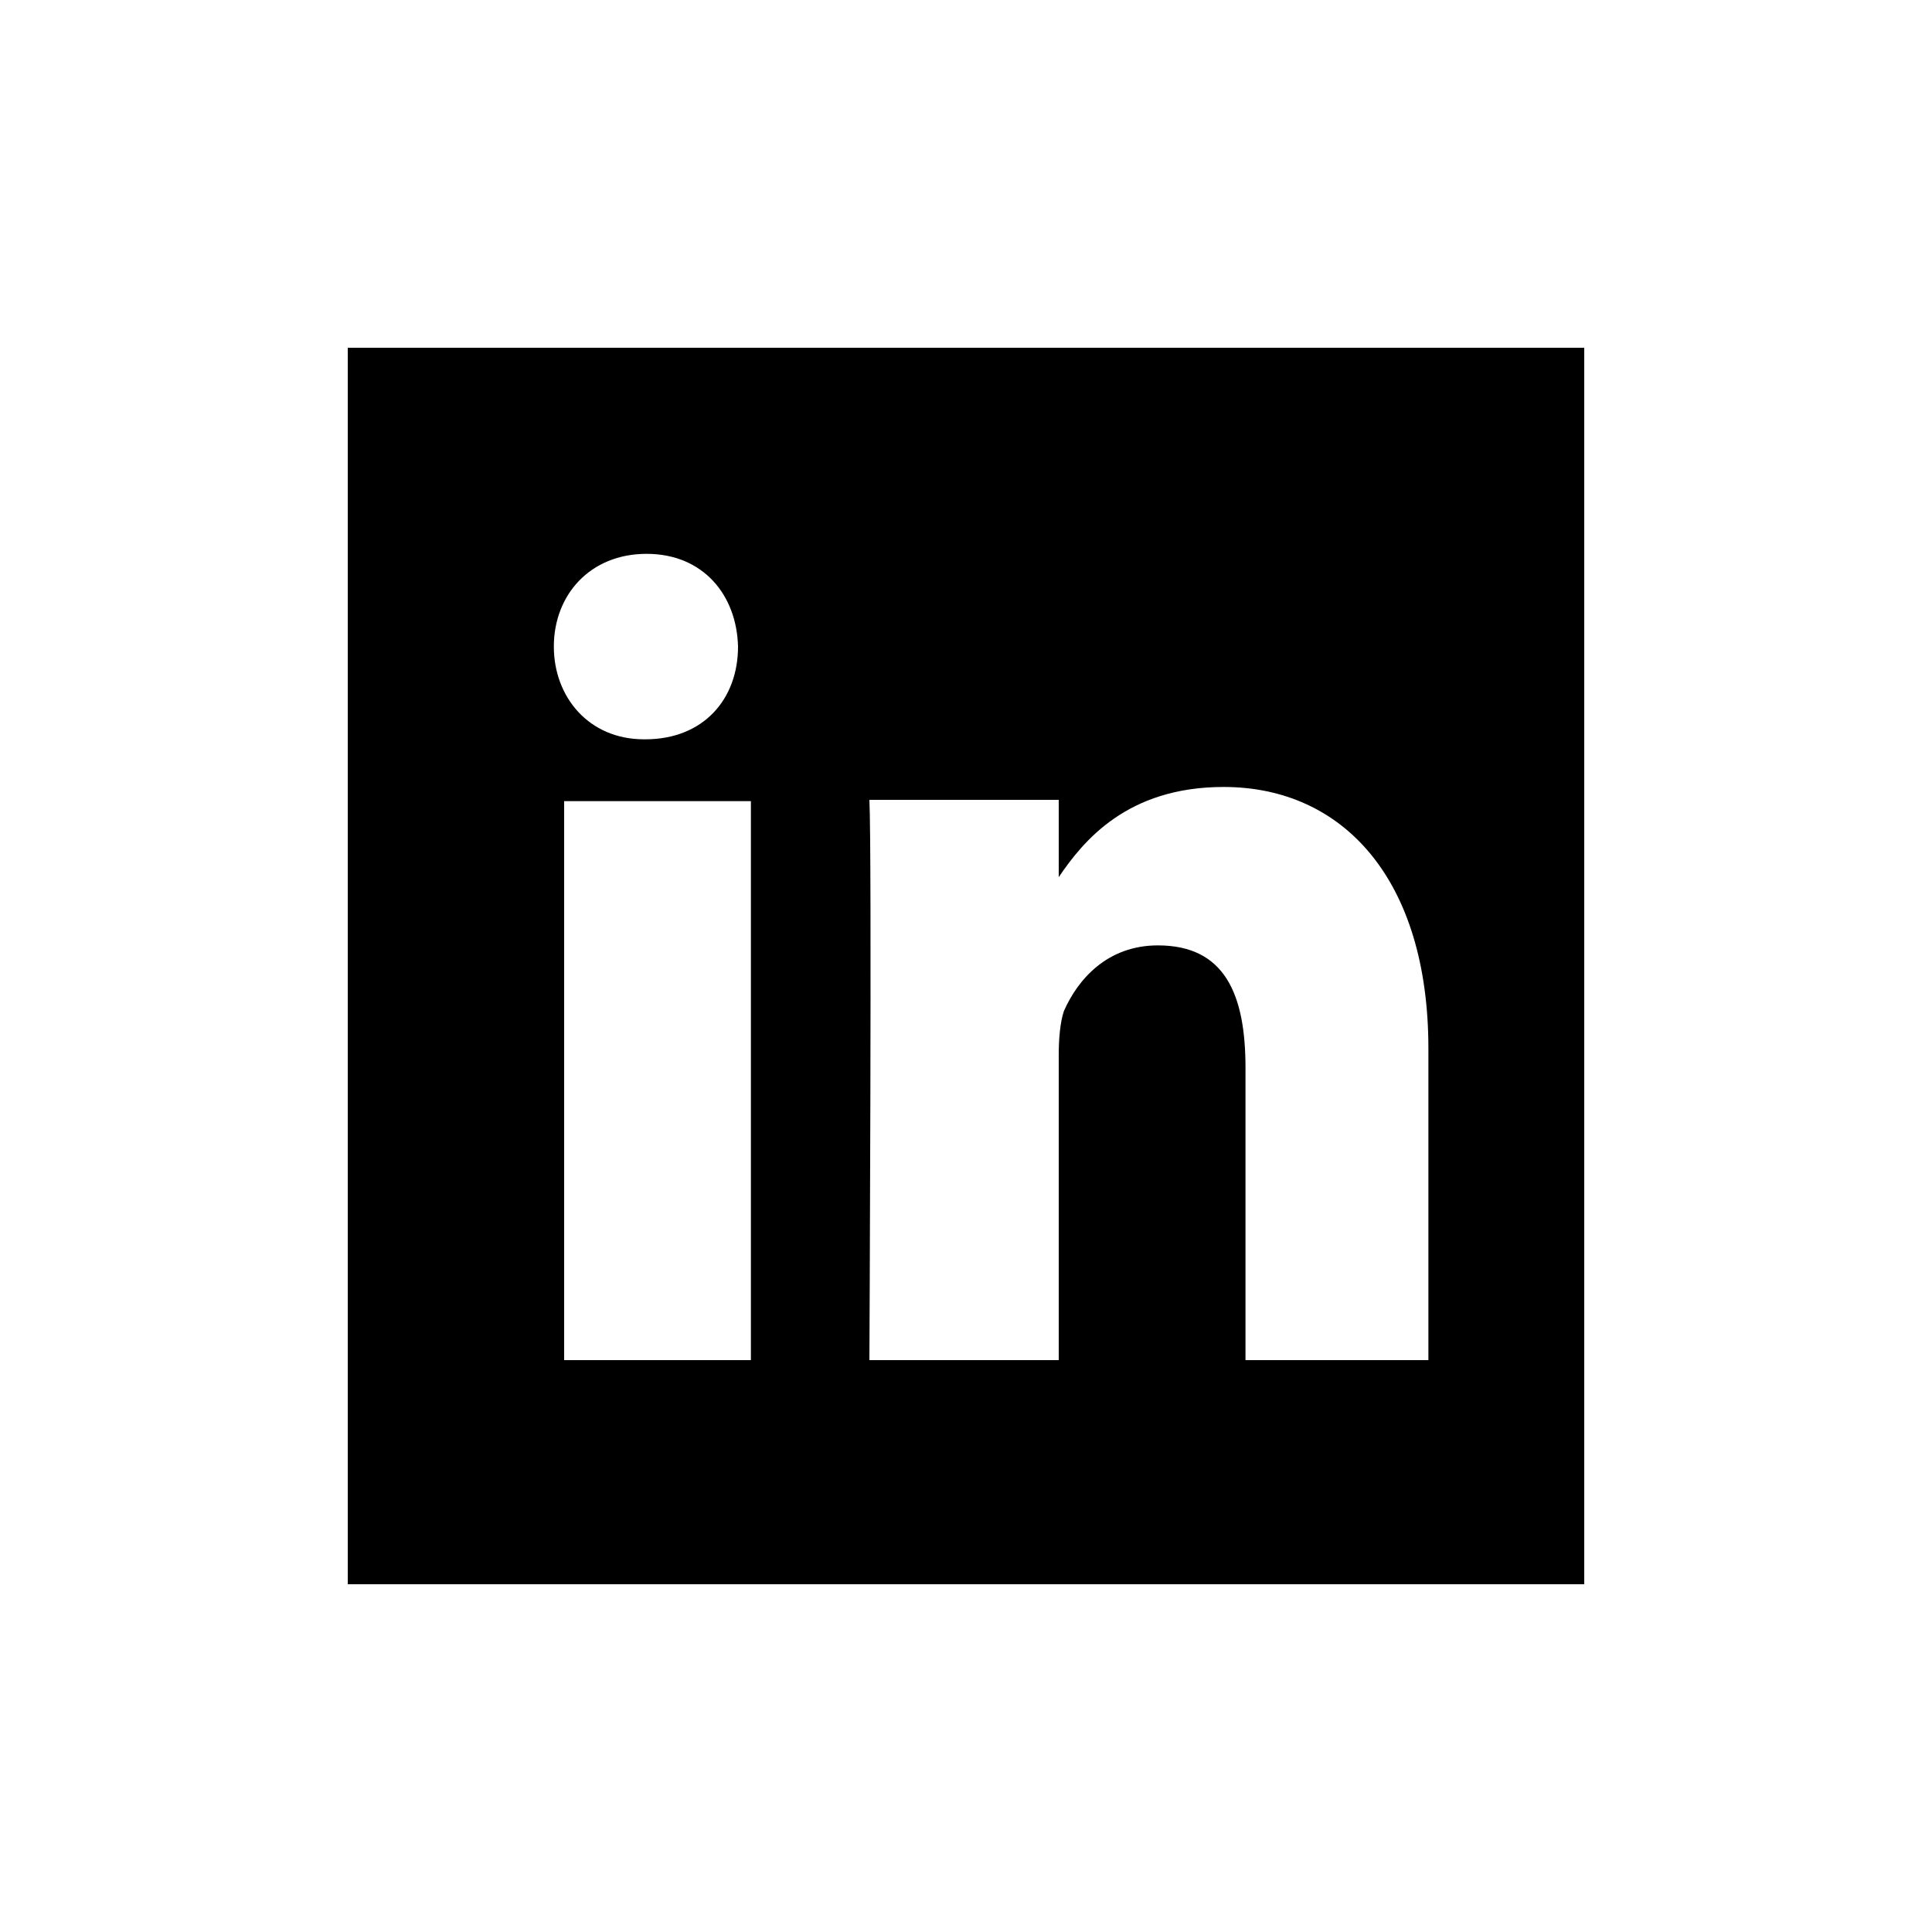
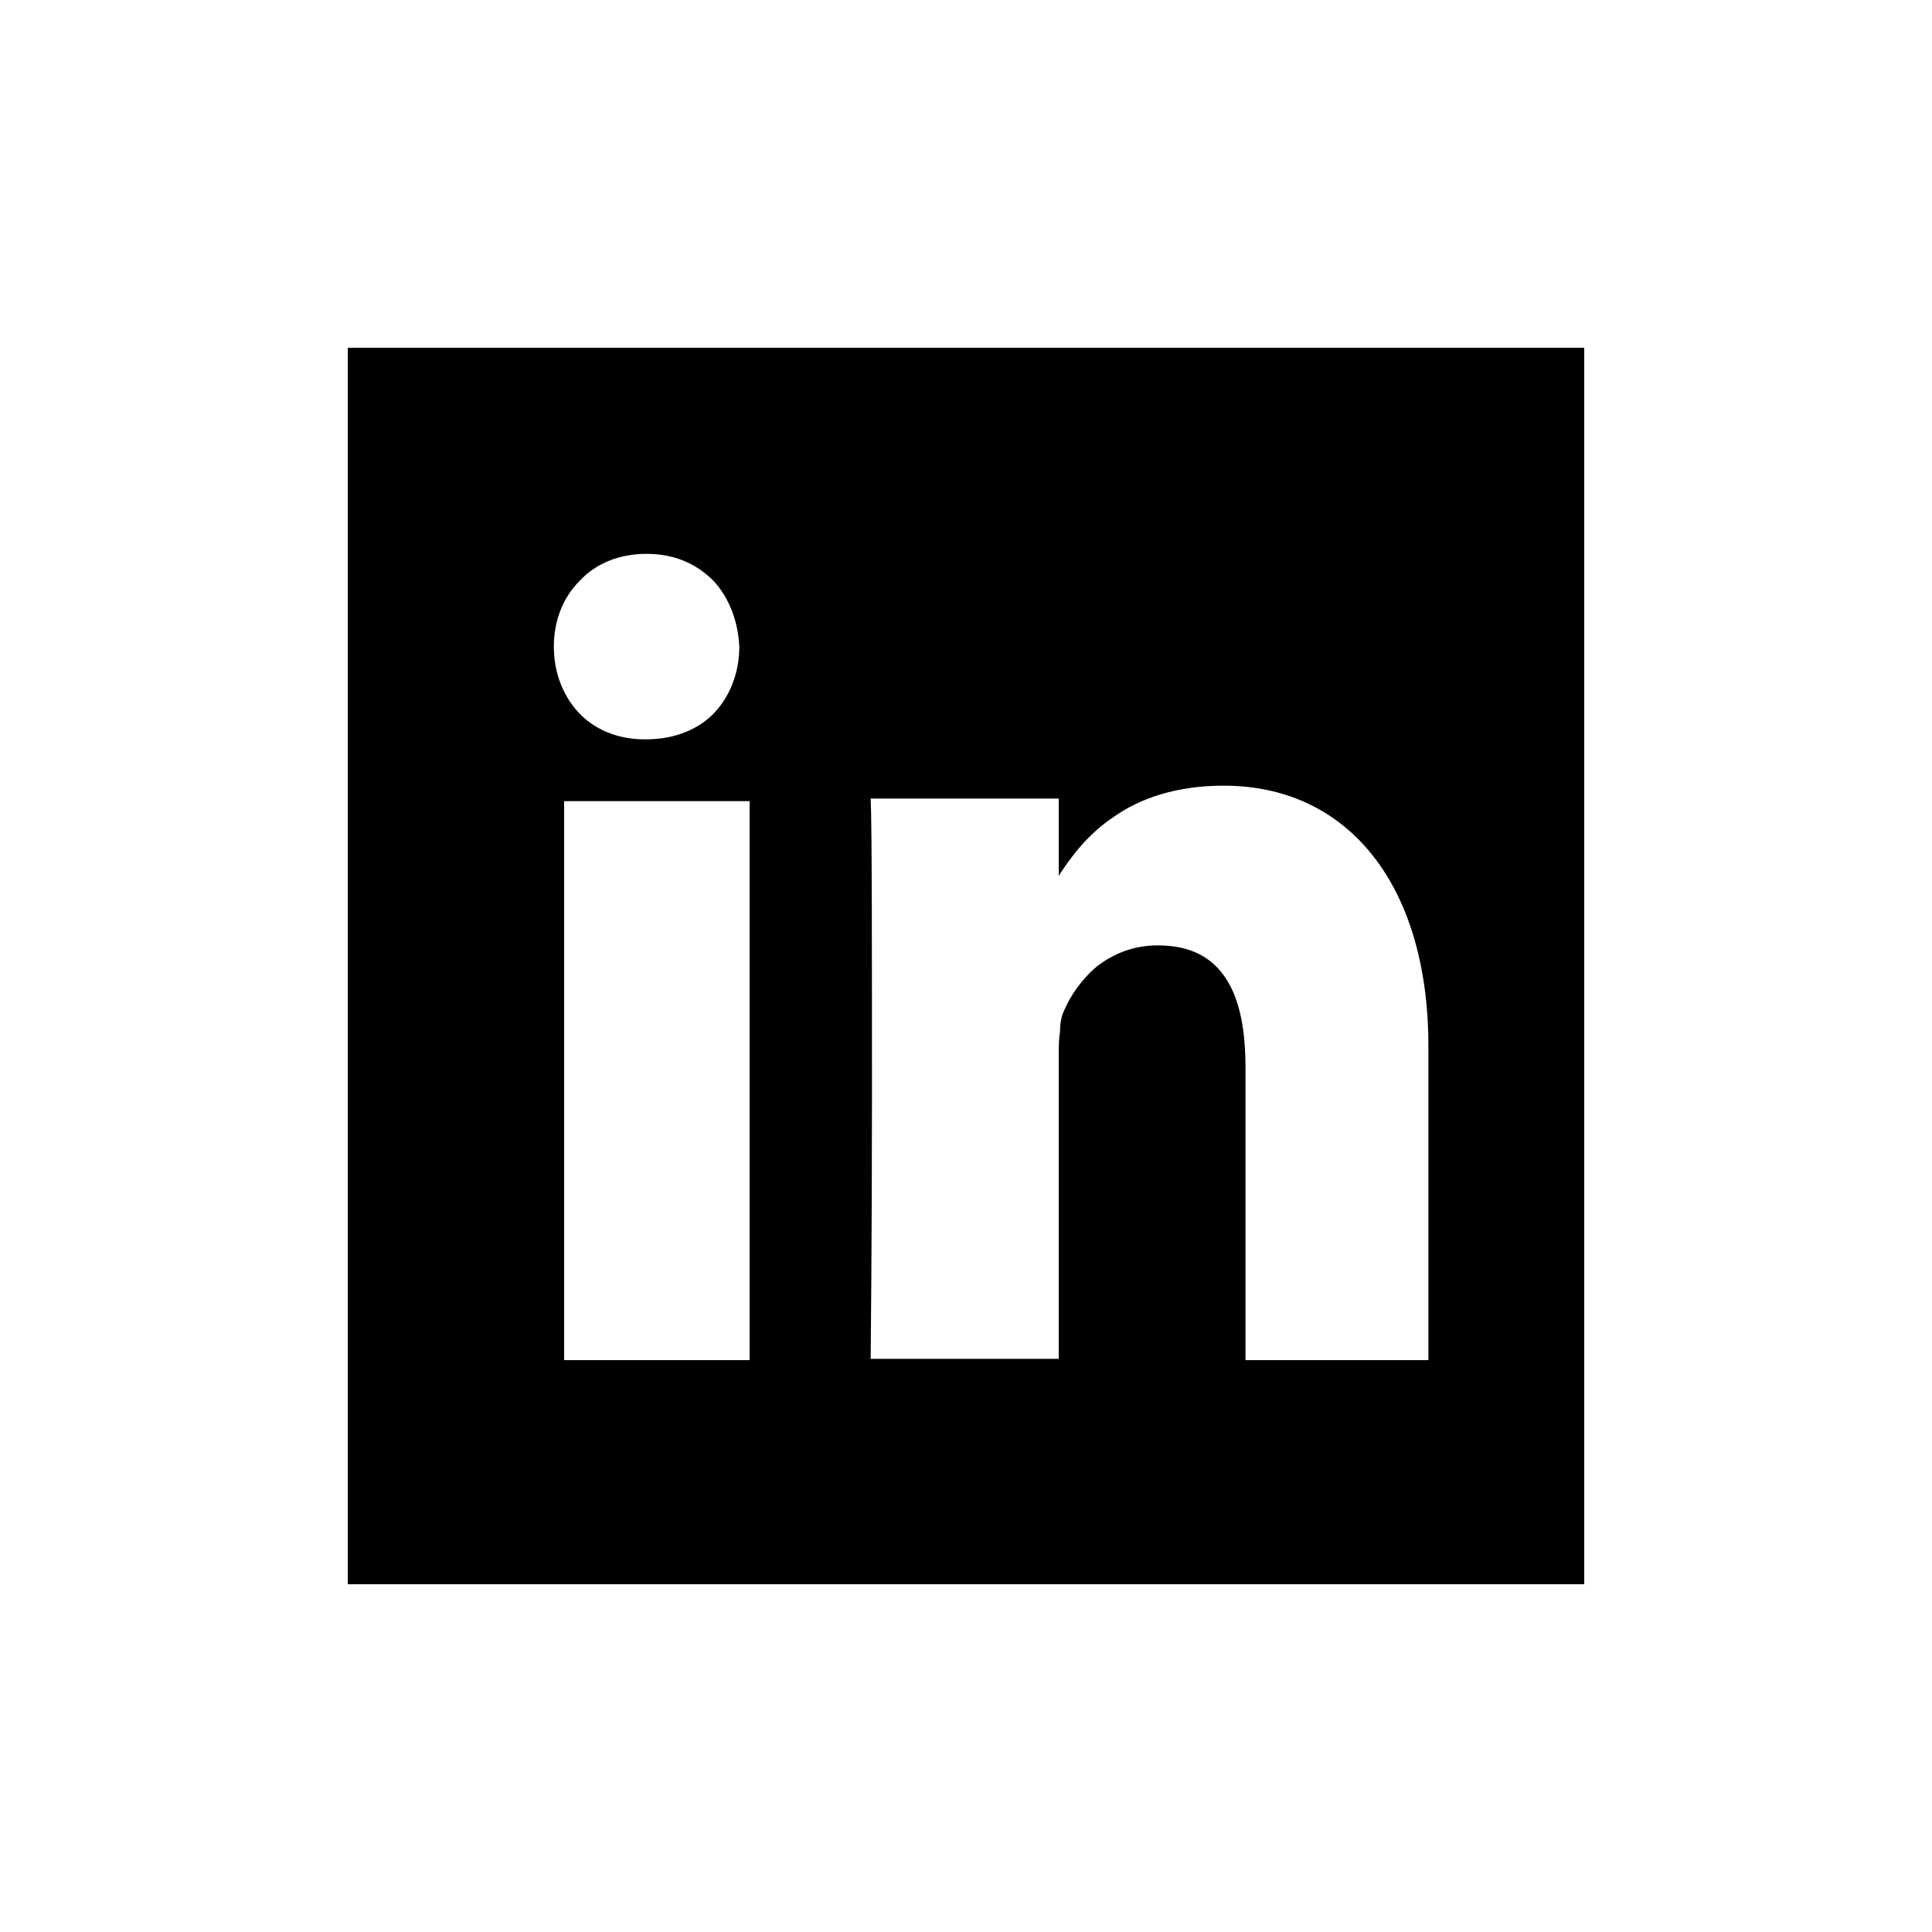
- <svg xmlns="http://www.w3.org/2000/svg" version="1.1" id="Icons_3_" x="0px" y="0px" viewBox="0 0 150 150" enable-background="new 0 0 150 150" xml:space="preserve">
-   <g id="Error">
- </g>
-   <g id="View">
- </g>
-   <g id="Video">
- </g>
-   <g id="User_Personal">
- </g>
-   <g id="Upload">
- </g>
-   <g id="Travel">
- </g>
-   <g id="Transfers">
- </g>
-   <g id="Tools">
- </g>
-   <g id="Clock">
- </g>
-   <g id="Fast_Track">
- </g>
-   <g id="Camera">
- </g>
-   <g id="Tablet">
- </g>
-   <g id="Switch">
- </g>
-   <g id="Survey">
- </g>
-   <g id="Minimize">
- </g>
-   <g id="Stock_Up">
- </g>
-   <g id="Stock_Down">
- </g>
-   <g id="Sound">
- </g>
-   <g id="Shopping_Cart">
- </g>
-   <g id="Share">
- </g>
-   <g id="Settings">
- </g>
-   <g id="Secure_Key_Passcode">
- </g>
-   <g id="Search">
- </g>
-   <g id="Script">
- </g>
-   <g id="Staff_Channels">
-     <g id="Signature">
- 	</g>
-     <g id="Shortcuts">
- 	</g>
-     <g id="Microphone">
- 	</g>
-     <g id="Dial">
- 	</g>
-   </g>
-   <g id="Social_Icons">
-     <g id="Youtube">
- 	</g>
-     <g id="Youtube_Solid">
- 	</g>
-     <g id="Weibo">
- 	</g>
-     <g id="Weibo_Solid">
- 	</g>
-     <g id="Vimeo">
- 	</g>
-     <g id="Vimeo_Solid">
- 	</g>
-     <g id="Twitter">
- 	</g>
-     <g id="Twitter_Solid">
- 	</g>
-     <g id="LinkedIn">
- 	</g>
-     <g id="LinkedIn_Solid">
-       <path d="M27,27v96h96V27H27z M50.2,43c4.4,0,7,3.2,7.1,7.2c0,4.1-2.7,7.2-7.2,7.2H50c-4.3,0-7-3.3-7-7.2C43,46.2,45.8,43,50.2,43z     M58.2,105.6H43.8V62.2h14.5V105.6z M110.9,105.6H96.7V82.9c0-5.7-1.6-9.5-6.8-9.5c-3.9,0-6.2,2.6-7.3,5.1    c-0.3,0.9-0.4,2.2-0.4,3.4v23.7H67.5c0,0,0.2-39.6,0-43.5h14.7v6c1.9-2.8,5.3-7,12.8-7c9.3,0,15.9,7.2,15.9,20.3V105.6z" />
-     </g>
-     <g id="GooglePlus">
- 	</g>
-     <g id="GooglePlus_Solid">
- 	</g>
-     <g id="Facebook">
- 	</g>
-     <g id="Facebook_Solid">
- 	</g>
+ <svg xmlns="http://www.w3.org/2000/svg" version="1.1" id="icon" x="0px" y="0px" width="150px" height="150px" viewBox="0 0 150 150" enable-background="new 0 0 150 150" xml:space="preserve">
+   <g>
+     <path d="M27,27v48v48h48h48V75V27H75H27z M50.2,43c2.2,0,3.9,0.8,5.2,2.1c1.2,1.3,1.9,3.1,2,5.1c0,2-0.7,3.8-1.9,5.1   c-1.2,1.3-3.1,2.1-5.3,2.1h-0.1H50c-2.1,0-3.9-0.8-5.1-2.1C43.7,54,43,52.2,43,50.2c0-2,0.7-3.8,2-5.1C46.2,43.8,48,43,50.2,43z    M58.2,105.6H51h-7.2V83.9V62.2H51h7.2v21.7V105.6z M110.9,105.6h-7.1h-7.1V94.2V82.9c0-2.8-0.4-5.2-1.5-6.9   c-1.1-1.7-2.8-2.6-5.3-2.6c-2,0-3.5,0.7-4.7,1.6c-1.2,1-2.1,2.3-2.6,3.5c-0.2,0.4-0.3,1-0.3,1.6c-0.1,0.6-0.1,1.2-0.1,1.8v11.8   v11.8h-7.3h-7.3c0,0,0.1-9.9,0.1-20.3c0-10.4,0-21.3-0.1-23.2h7.3h7.3v3v3c0.9-1.4,2.2-3.2,4.3-4.6c2-1.4,4.8-2.4,8.5-2.4   c4.7,0,8.6,1.8,11.4,5.2c2.8,3.4,4.5,8.5,4.5,15v12.1V105.6z" />
  </g>
</svg>
